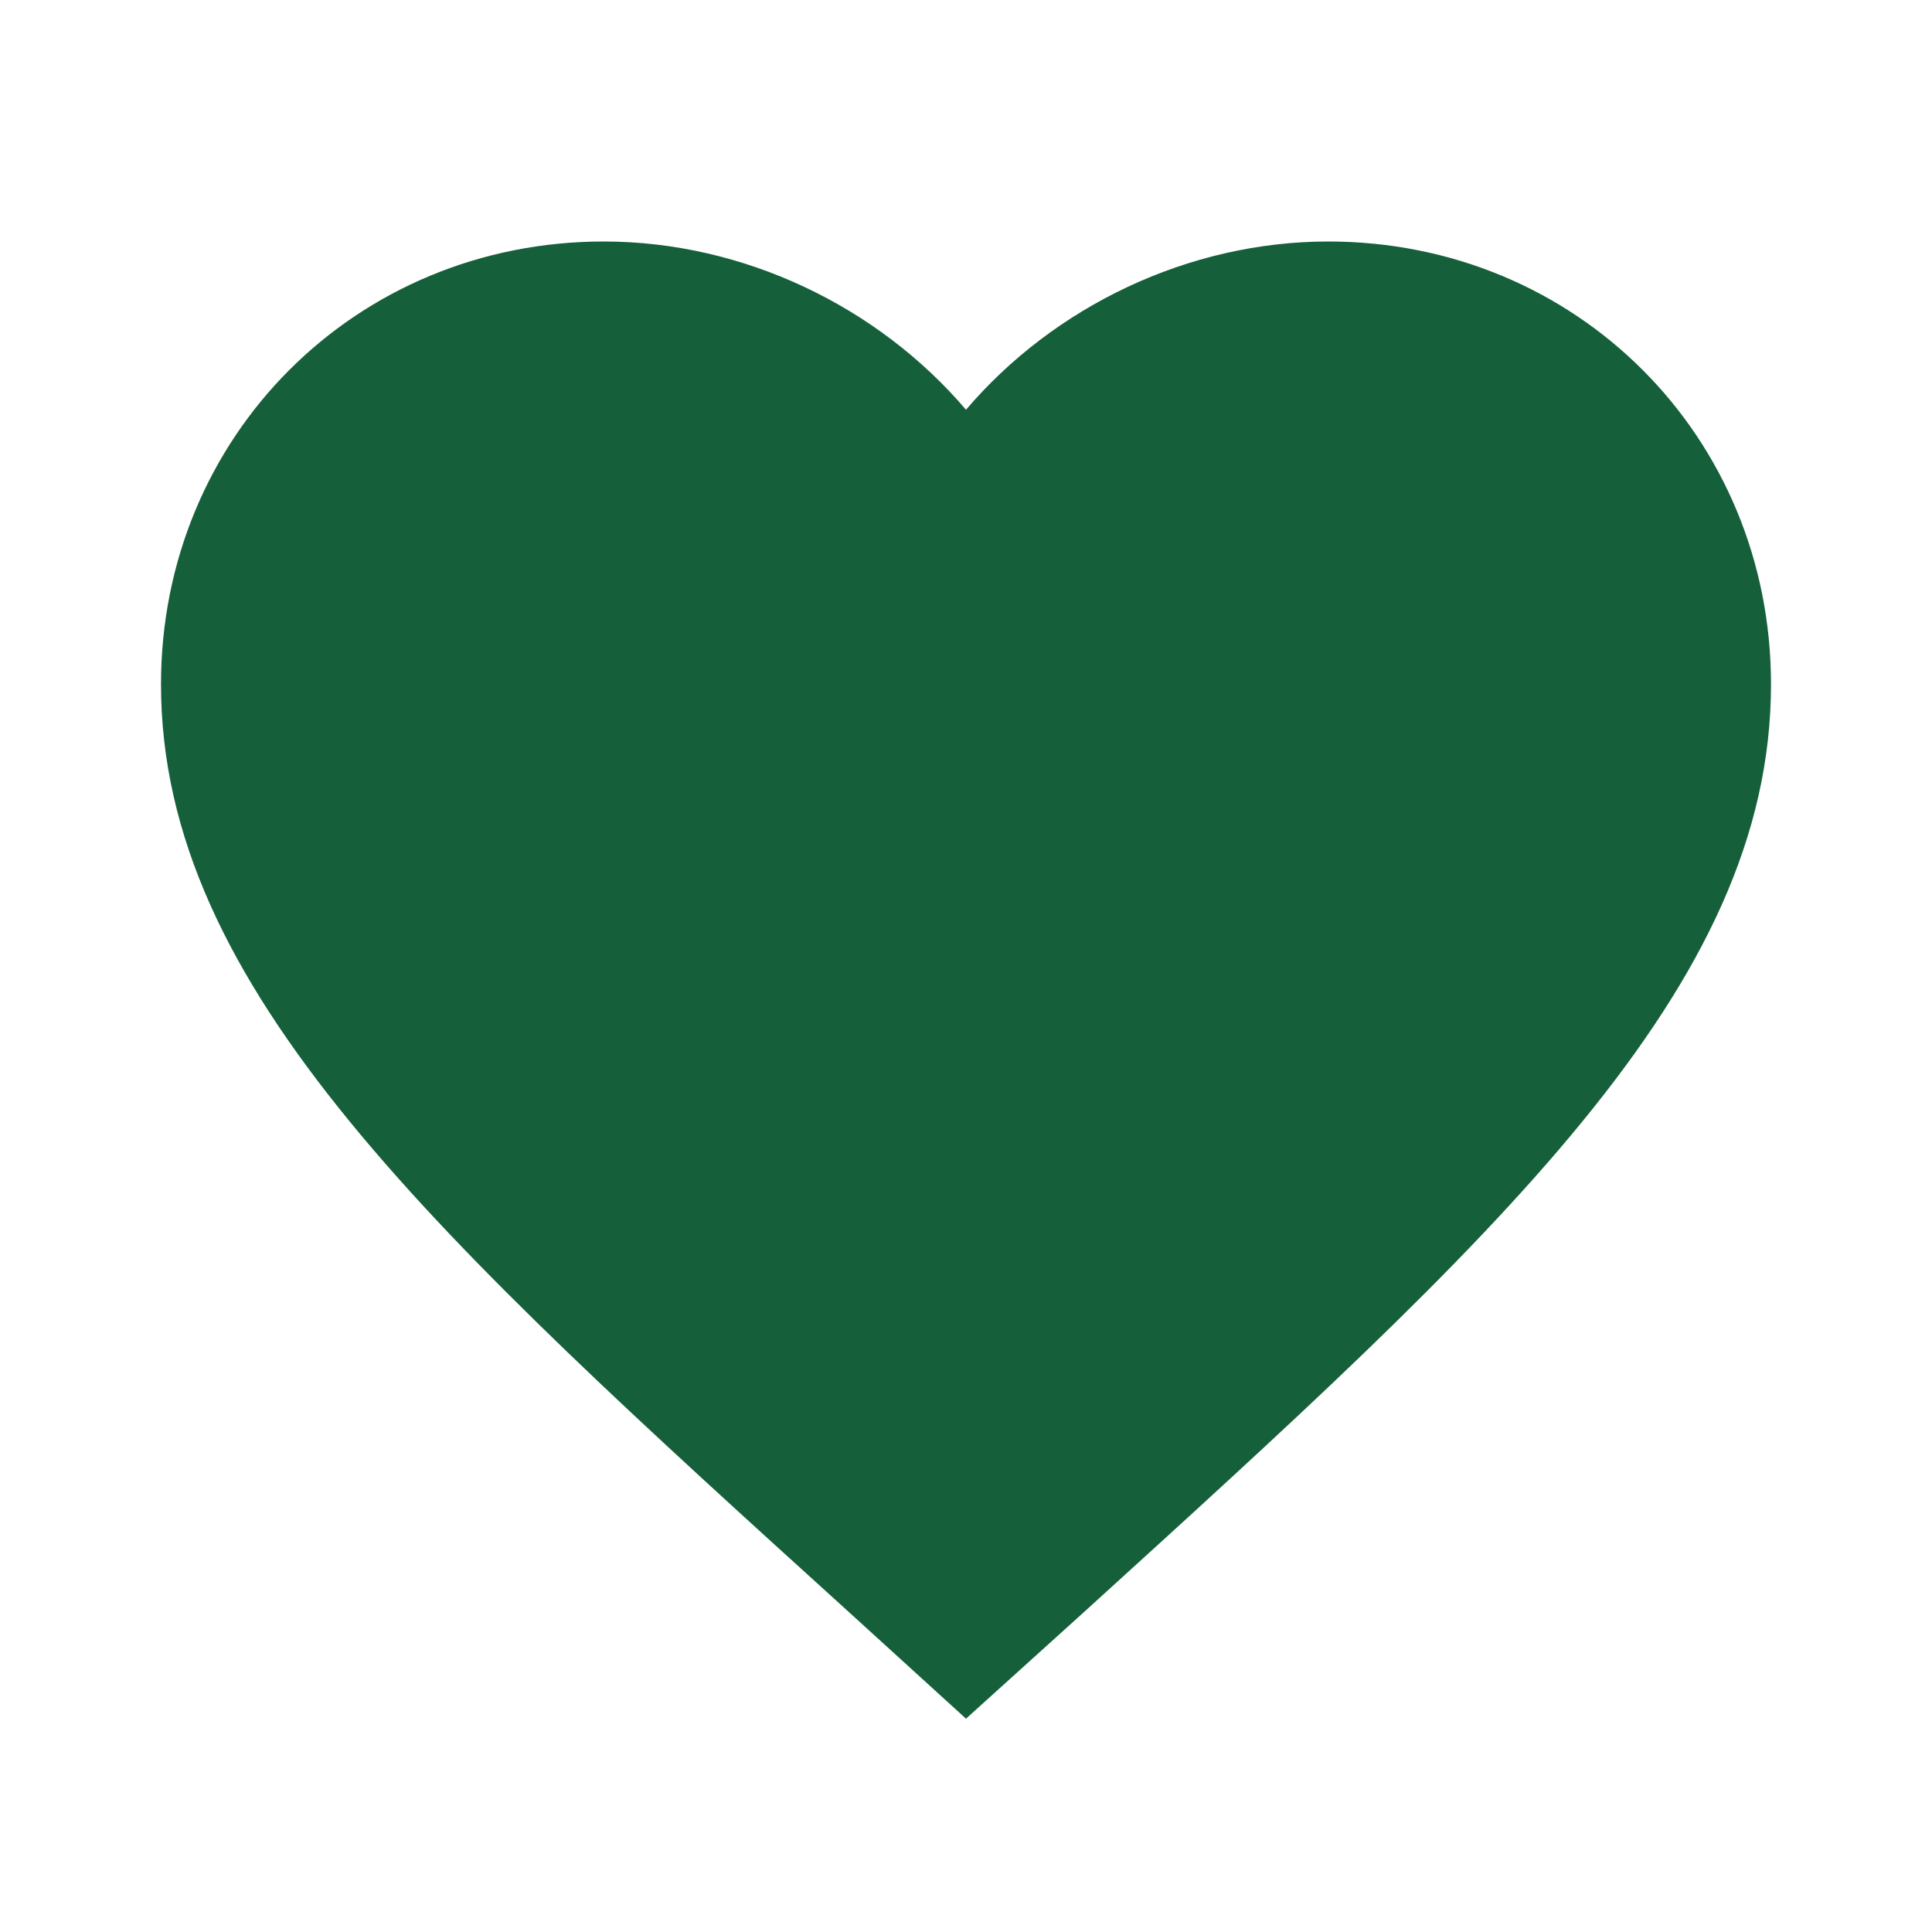
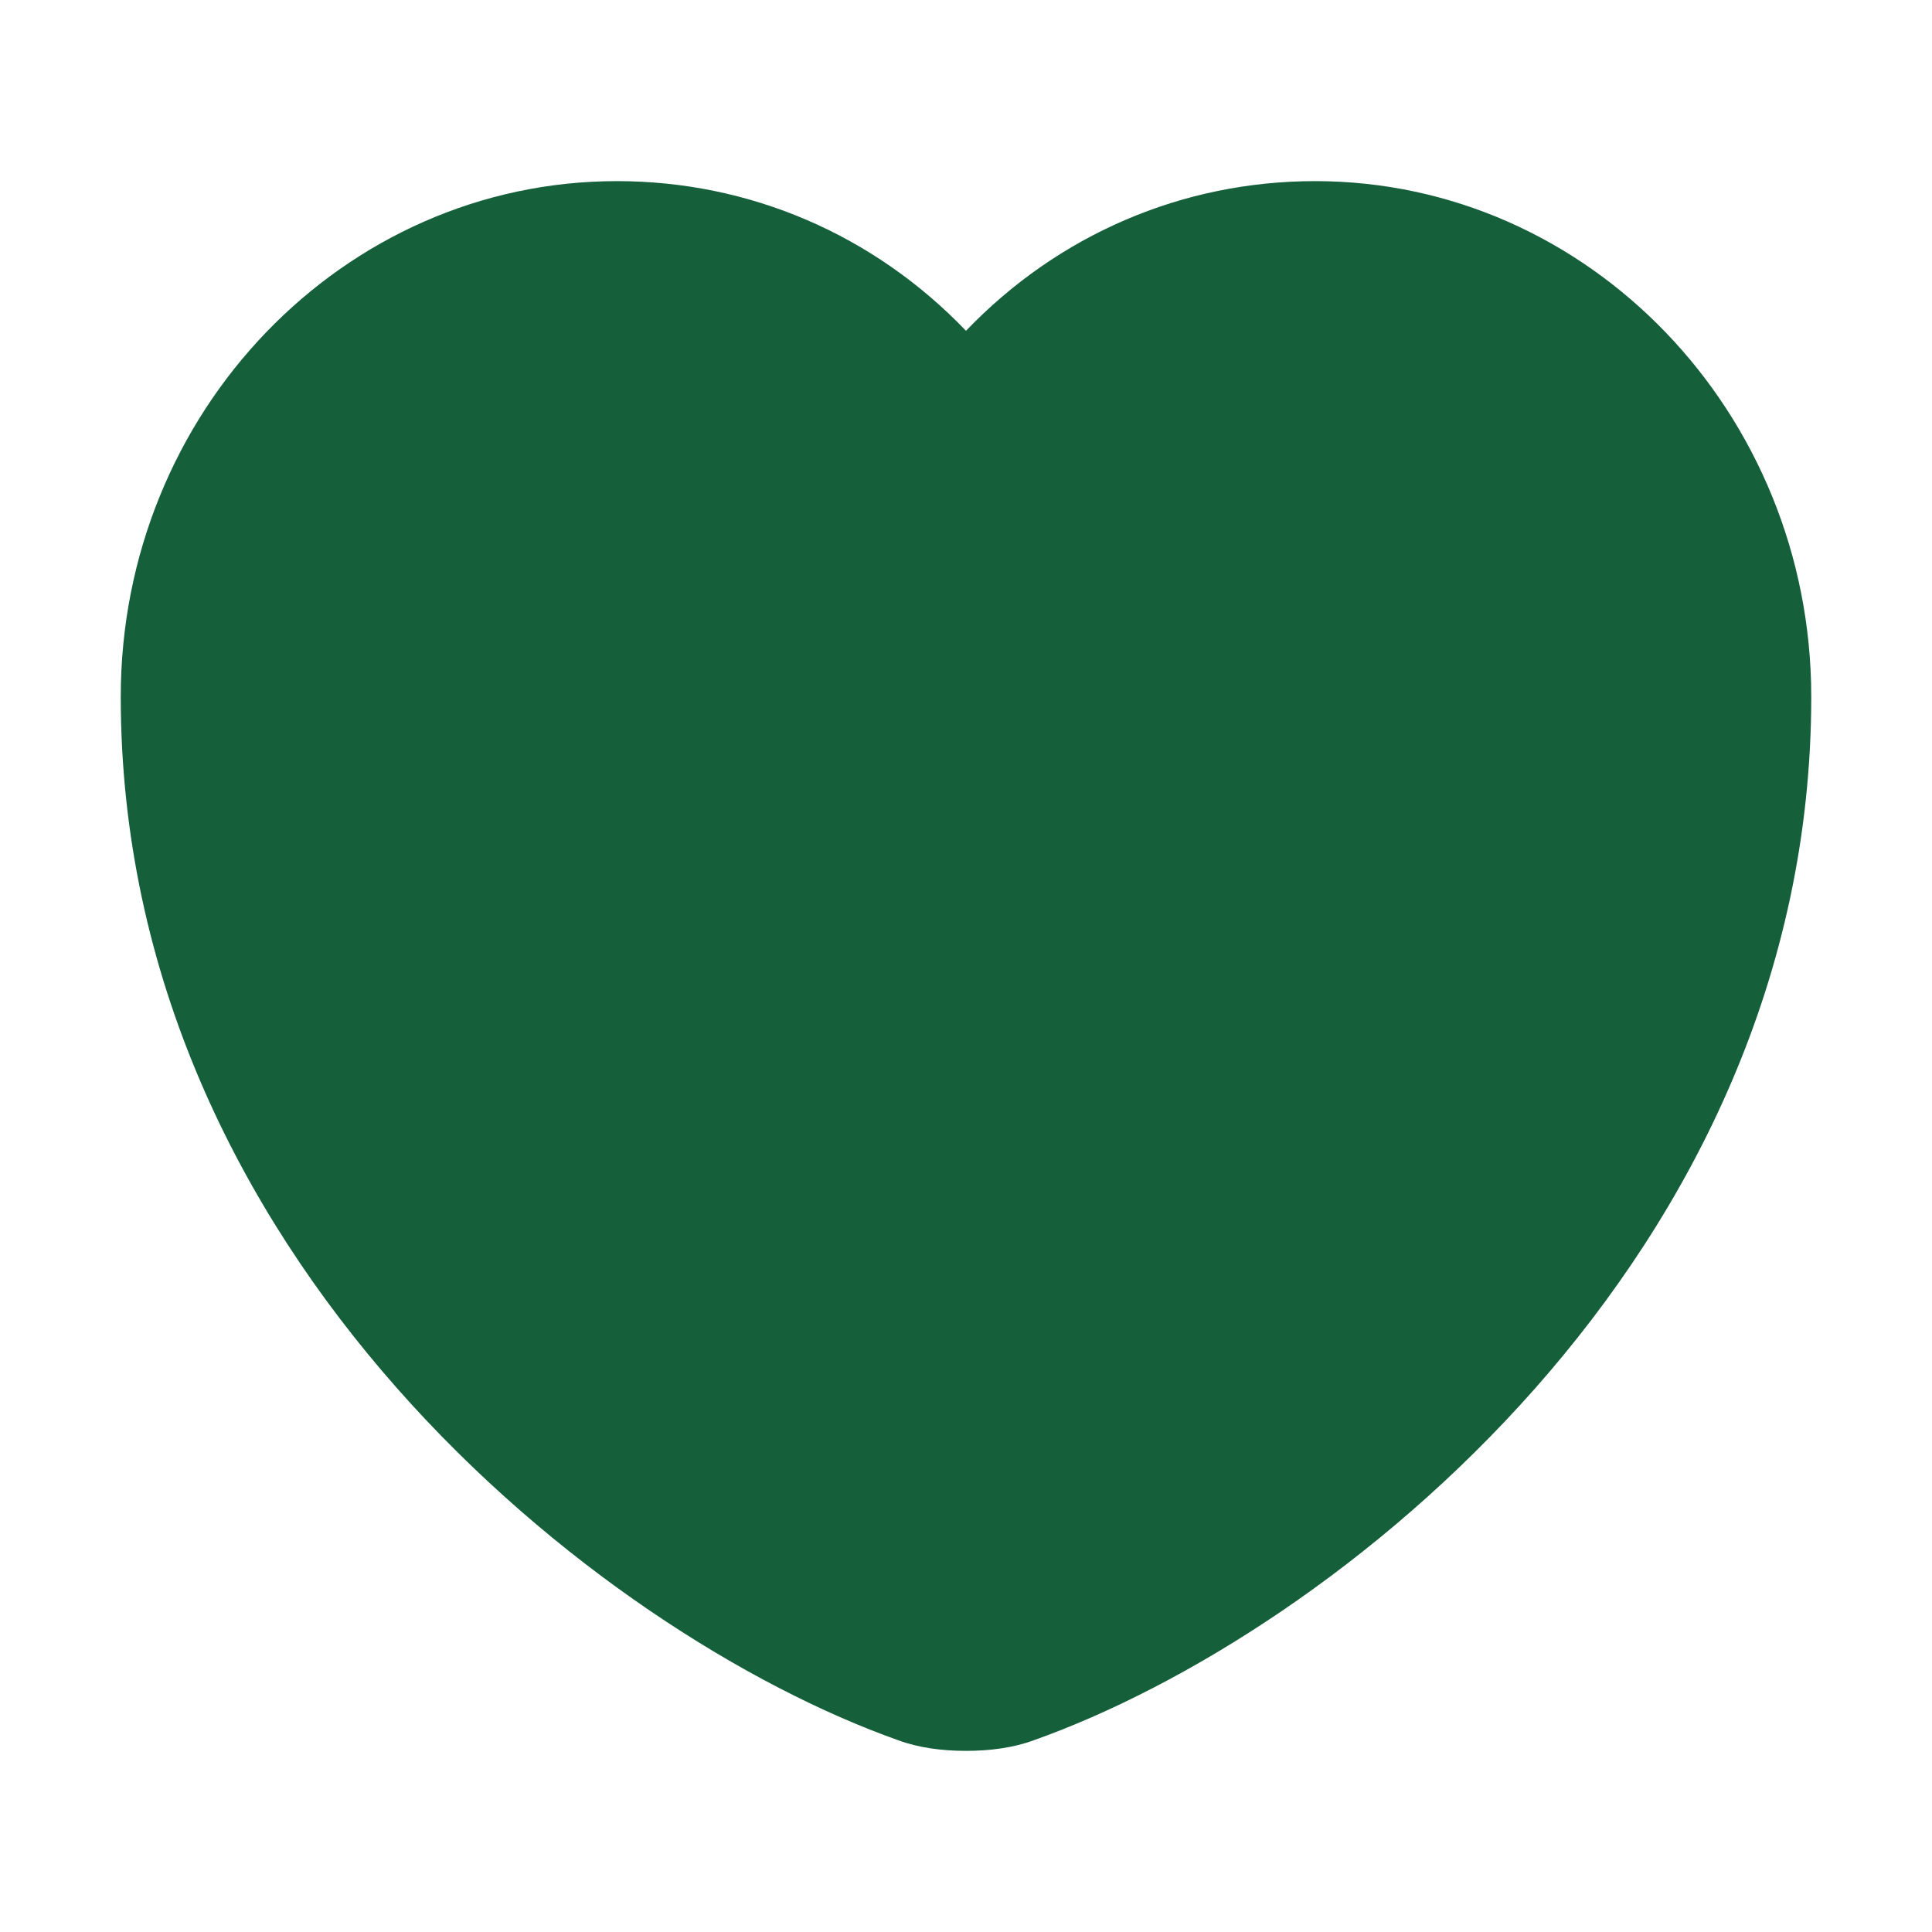
- <svg xmlns="http://www.w3.org/2000/svg" width="24" height="24" viewBox="0 0 24 24" fill="none">
-   <path d="M12 21.35l-1.45-1.32C5.4 15.36 2 12.28 2 8.5 2 5.42 4.42 3 7.5 3c1.74 0 3.41.81 4.5 2.09C13.09 3.81 14.76 3 16.5 3 19.58 3 22 5.42 22 8.5c0 3.78-3.4 6.86-8.55 11.54L12 21.35z" fill="#15603A" />
+ <svg xmlns="http://www.w3.org/2000/svg" width="32" height="32" viewBox="0 0 32 32" fill="none">
+   <path d="M16 29C15.596 29 15.206 28.946 14.88 28.825C9.905 27.06 2 20.796 2 11.541C2 6.826 5.686 3 10.218 3C12.419 3 14.476 3.889 16 5.479C17.524 3.889 19.581 3 21.782 3C26.314 3 30 6.839 30 11.541C30 20.809 22.095 27.06 17.12 28.825C16.794 28.946 16.404 29 16 29Z" fill="#15603A" />
</svg>
